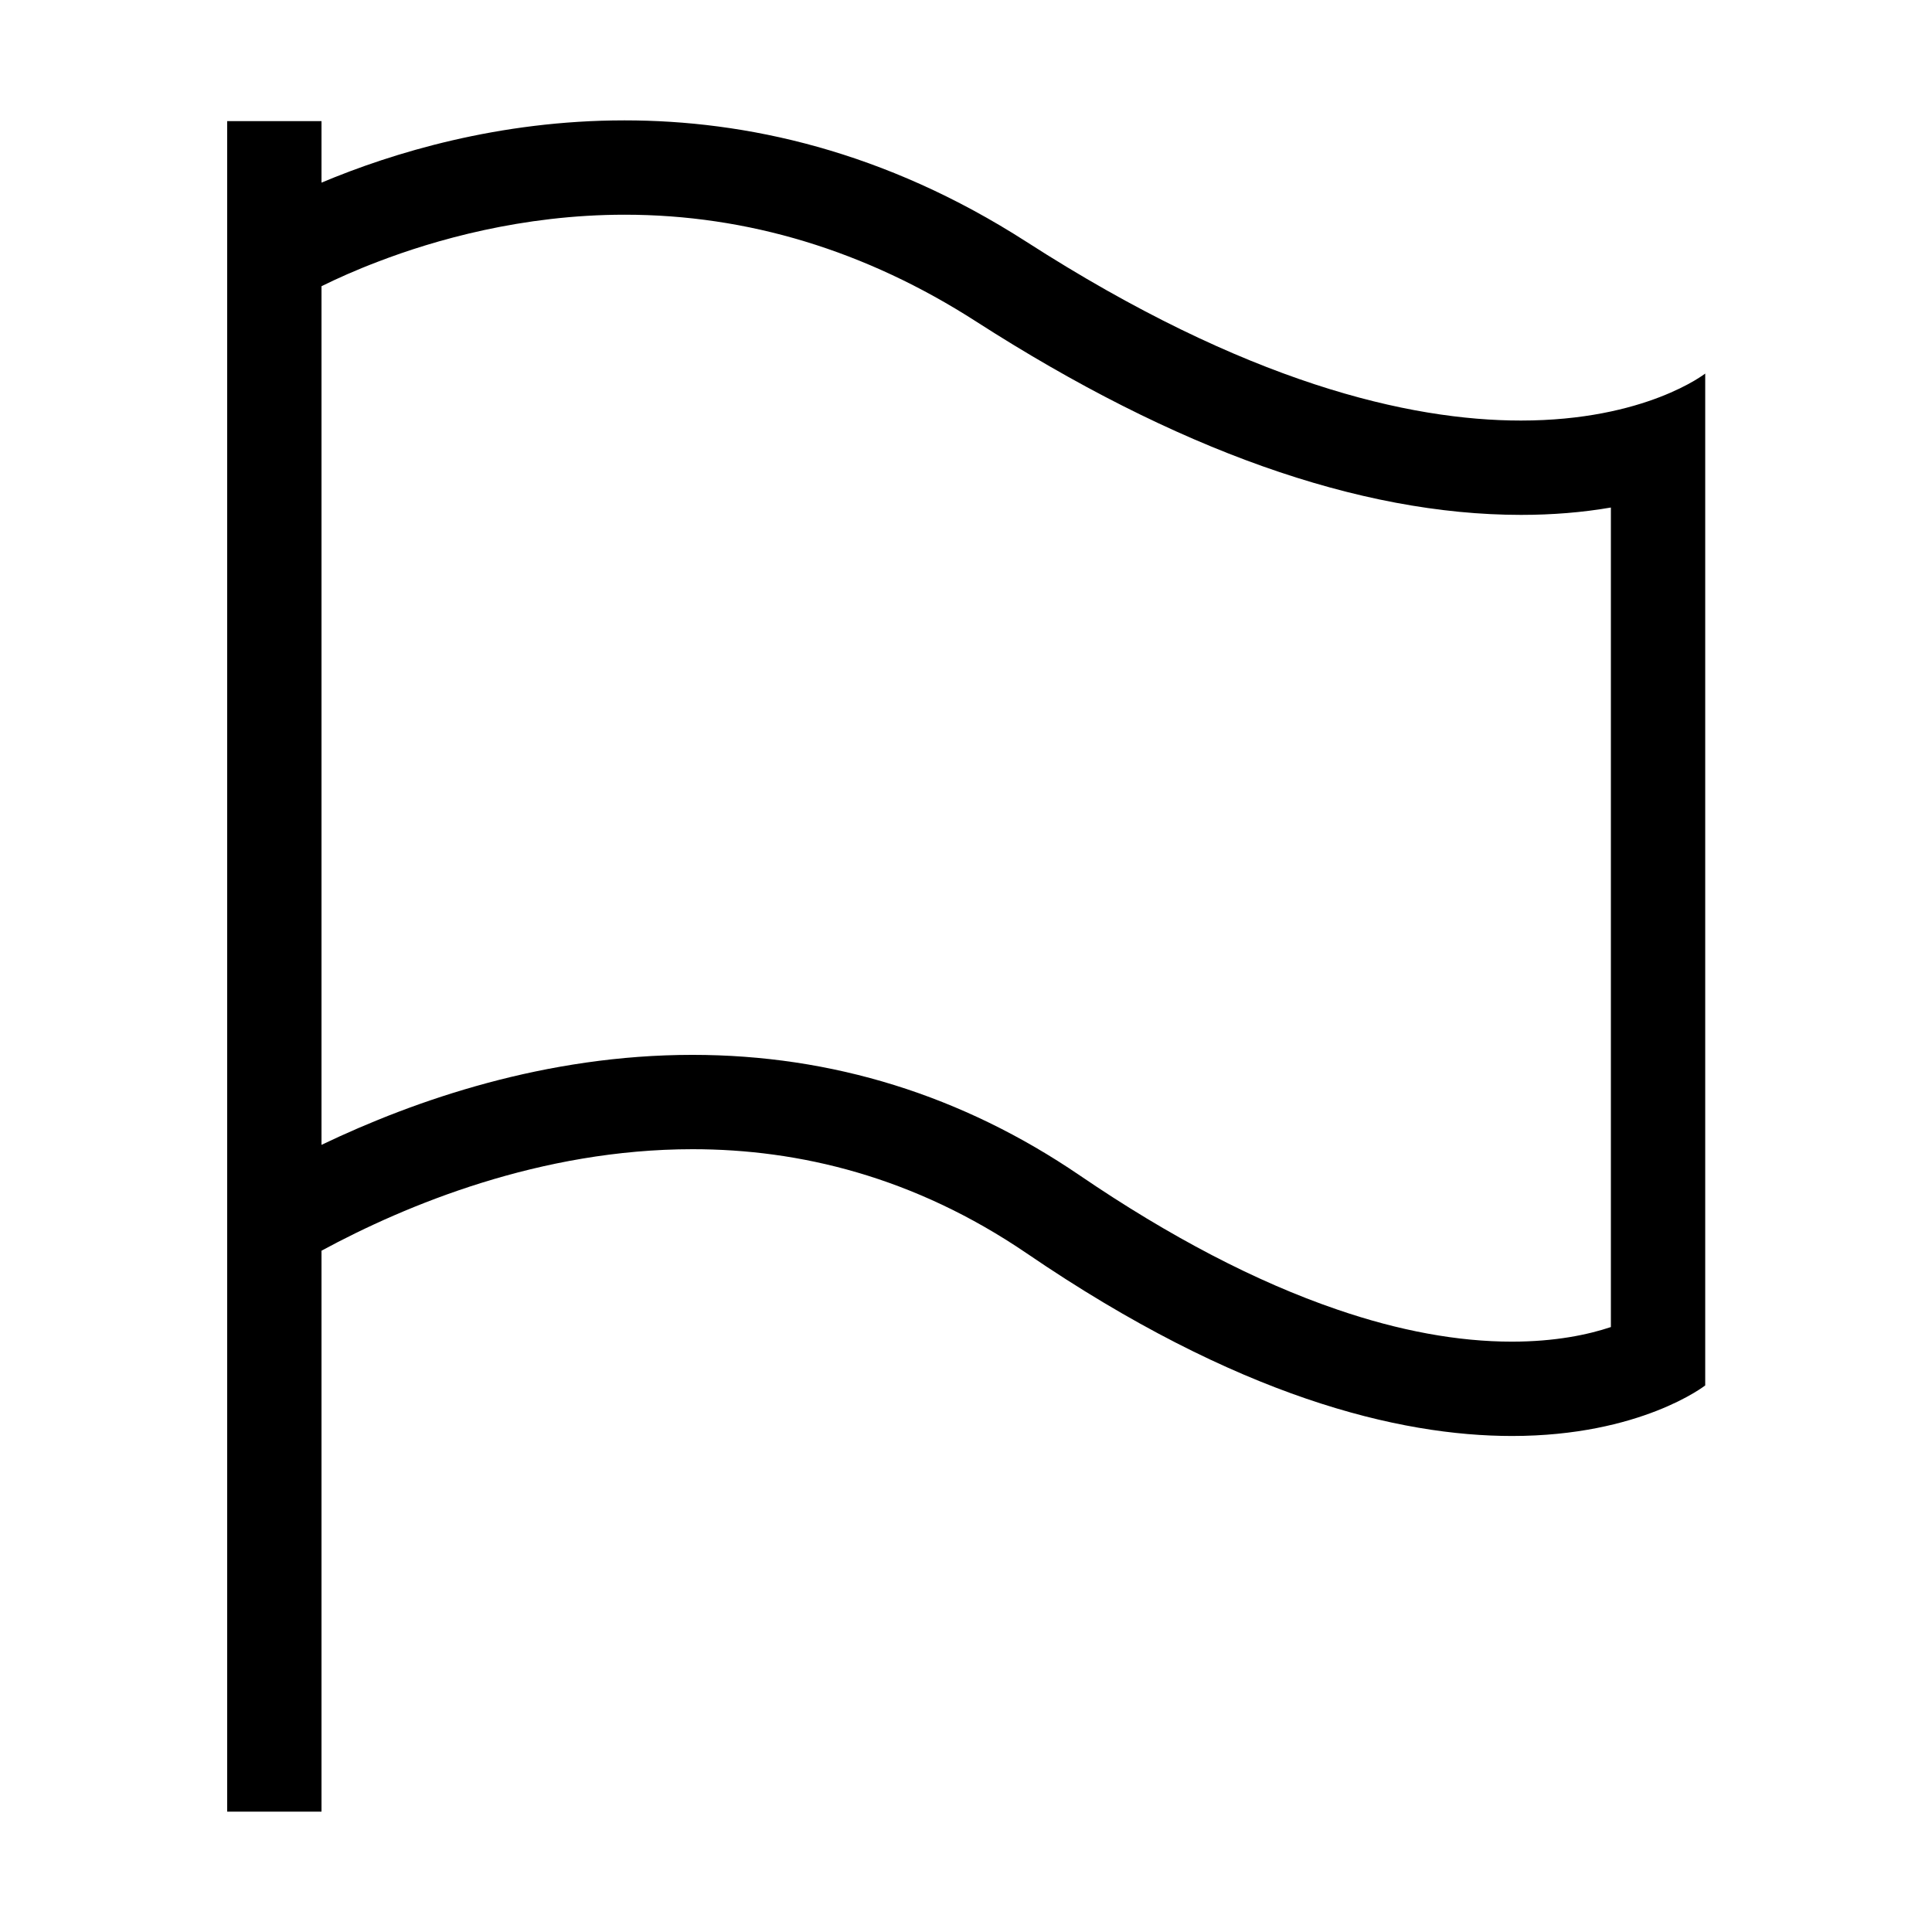
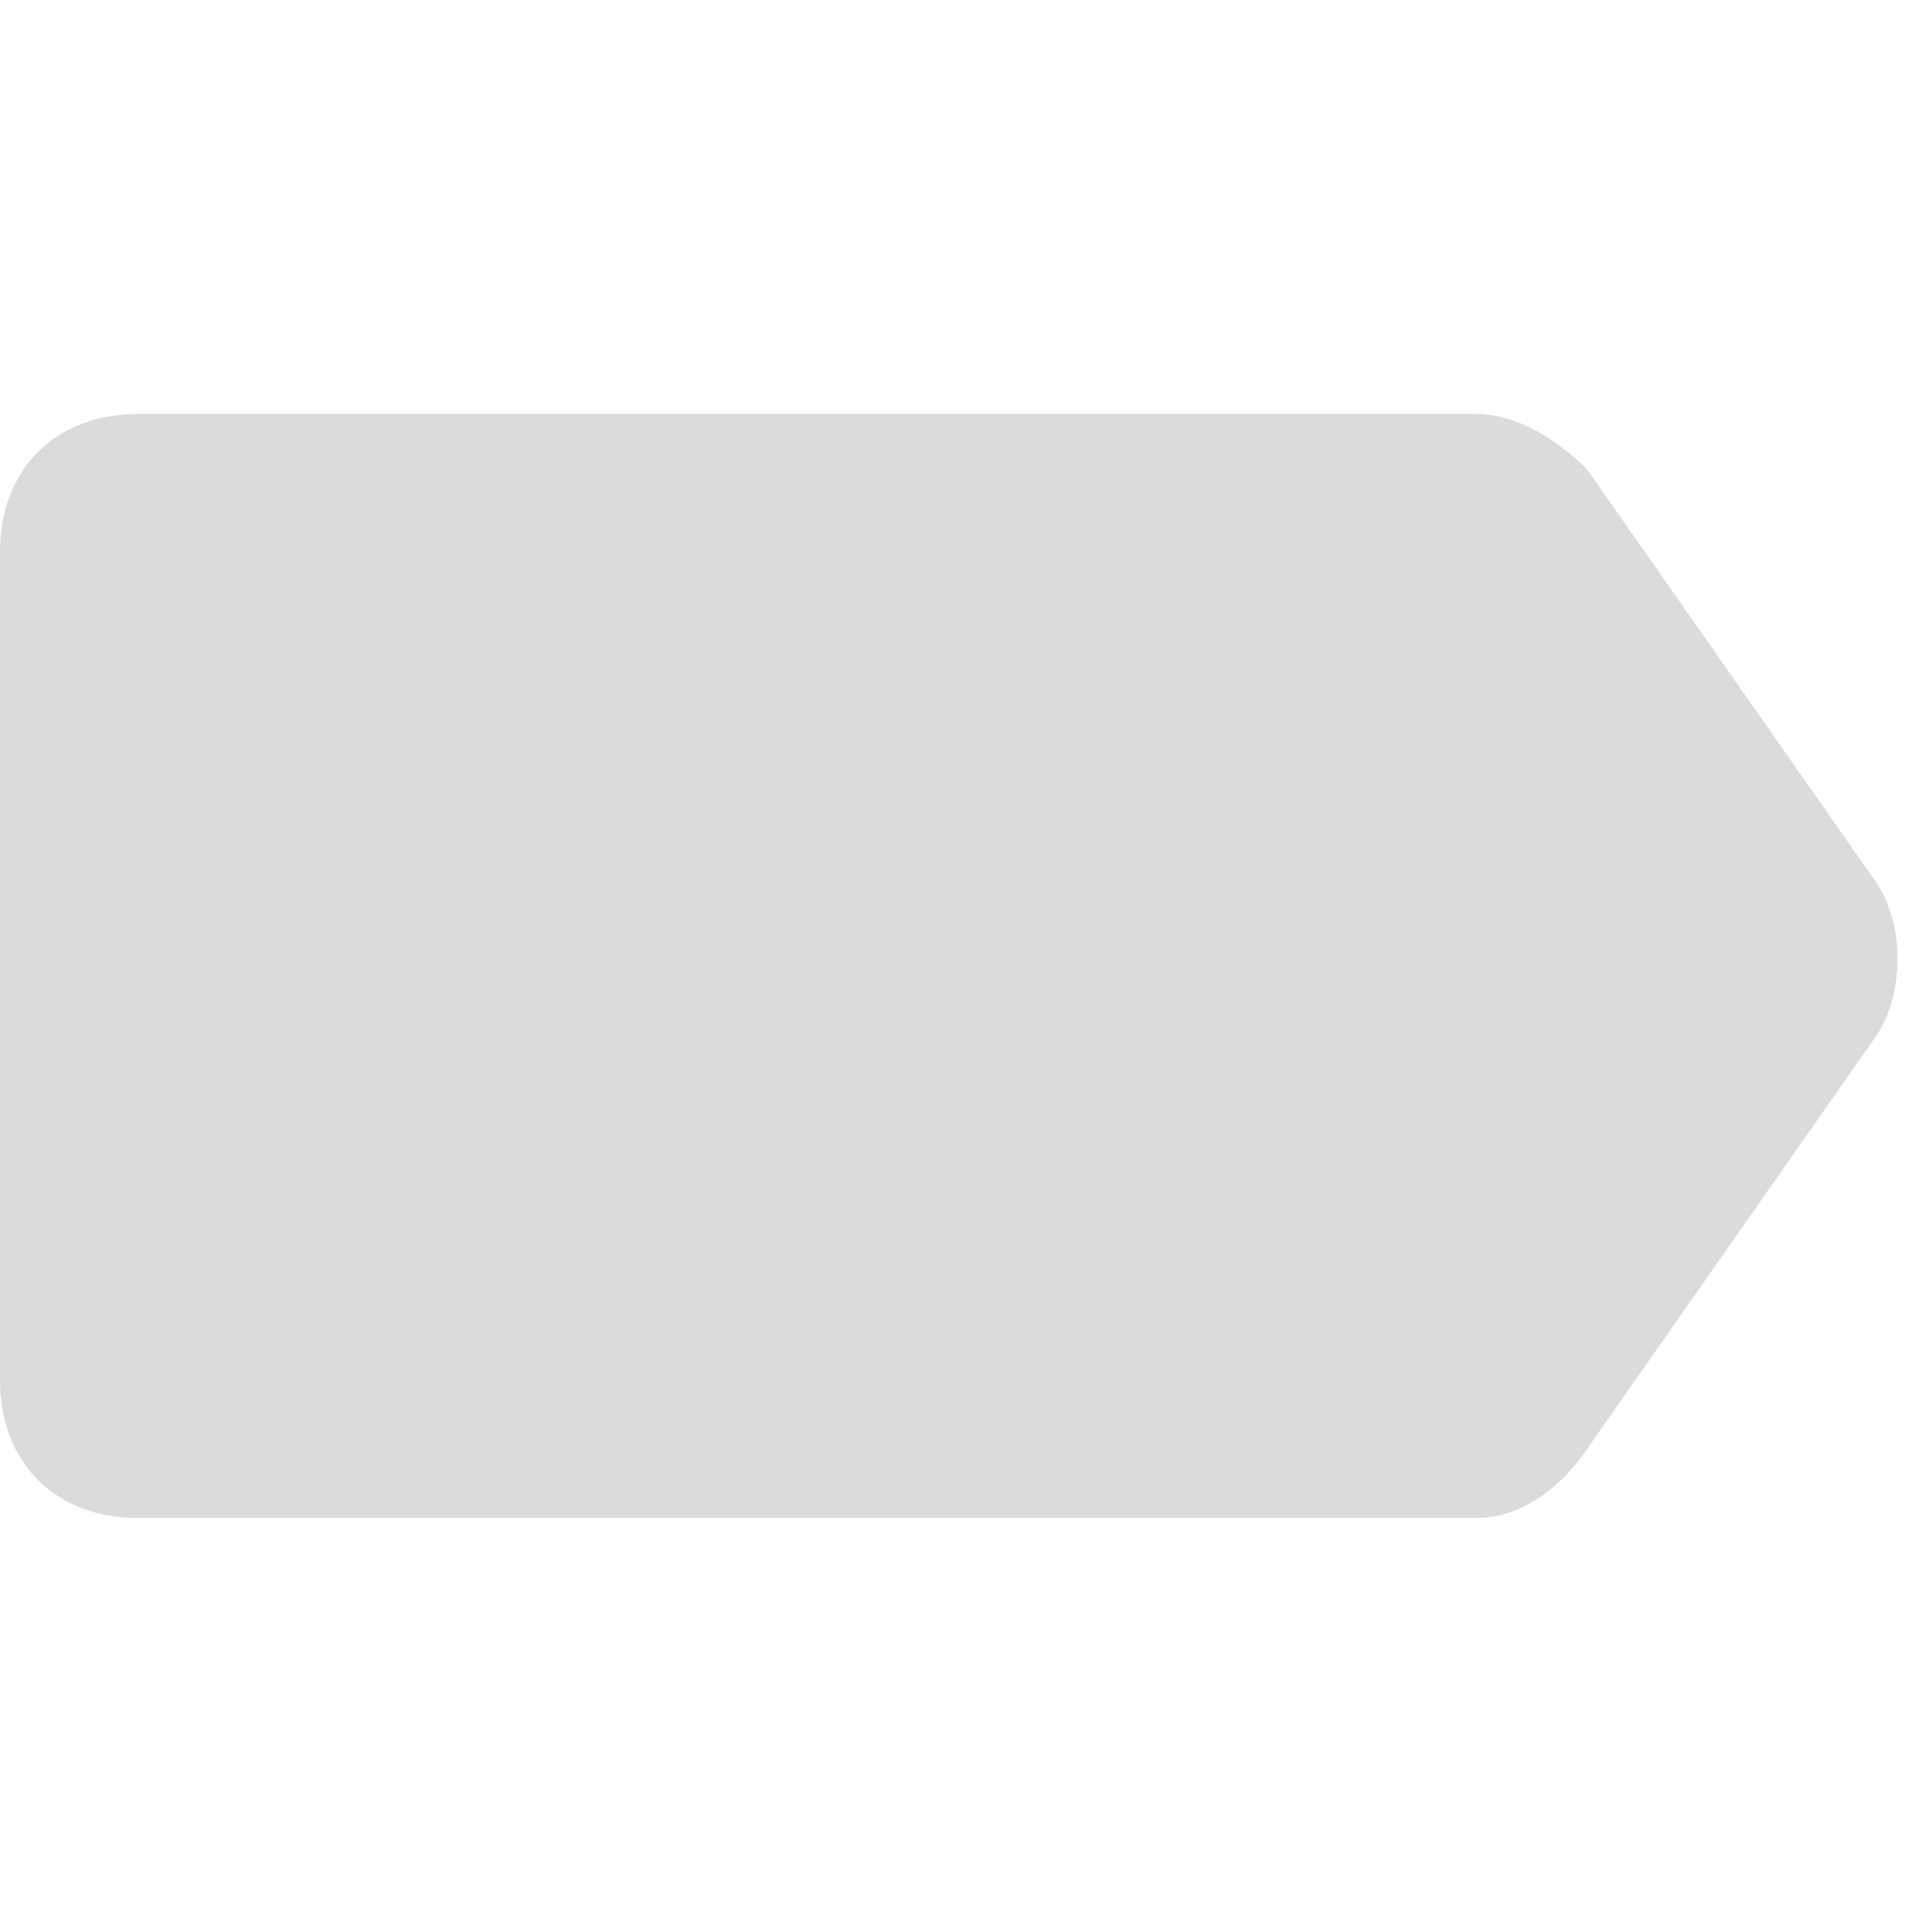
- <svg xmlns="http://www.w3.org/2000/svg" t="1585714261653" class="icon" viewBox="0 0 1024 1024" version="1.1" p-id="14511" width="128" height="128">
-   <defs>
-     <style type="text/css" />
-   </defs>
-   <path d="M806.1 222.9c-59 0-145.5-19.8-262-94.7C468.6 79.7 395 63.8 331 63.8c-66.6 0-123 17.2-160.6 33V64.2h-50v896h50V662.9c44.9-24.3 116.1-53.8 196.7-53.8 56.4 0 117.3 14.5 177.1 55.2 111.9 76.4 197.6 96.8 257.2 96.8 68.3 0 102.4-26.8 102.4-26.8V198c-0.1 0-31.5 24.9-97.7 24.9z m47.6 480.5c-12 4-29.4 7.7-52.4 7.7-28.5 0-59.7-5.7-92.8-17.1-42.7-14.6-88.5-38.5-136.2-71-62.2-42.4-131.2-63.9-205.3-63.9-77.6 0-146.7 23.8-196.6 47.7V151.7c8.1-4 18.3-8.6 30.2-13.1 29.5-11.3 76.1-24.8 130.5-24.8 65.1 0 127.7 19 186.1 56.5 105.9 68.1 203.2 102.6 289 102.6 16.6 0 32.5-1.3 47.6-3.9v434.4z" fill="" p-id="14512" />
+ <svg xmlns="http://www.w3.org/2000/svg" t="1704455274735" class="icon" viewBox="0 0 1792 1024" version="1.1" p-id="28010" width="200" height="200">
+   <path d="M1369.6 0c38.4 0 76.8 25.6 102.4 51.2l268.8 384c25.6 38.4 25.6 102.4 0 140.8l-268.8 384c-25.6 38.4-64 64-102.4 64H128c-76.8 0-128-51.2-128-128V128c0-76.8 51.2-128 128-128h1241.6z" fill="#dbdbdb" p-id="28011" />
</svg>
